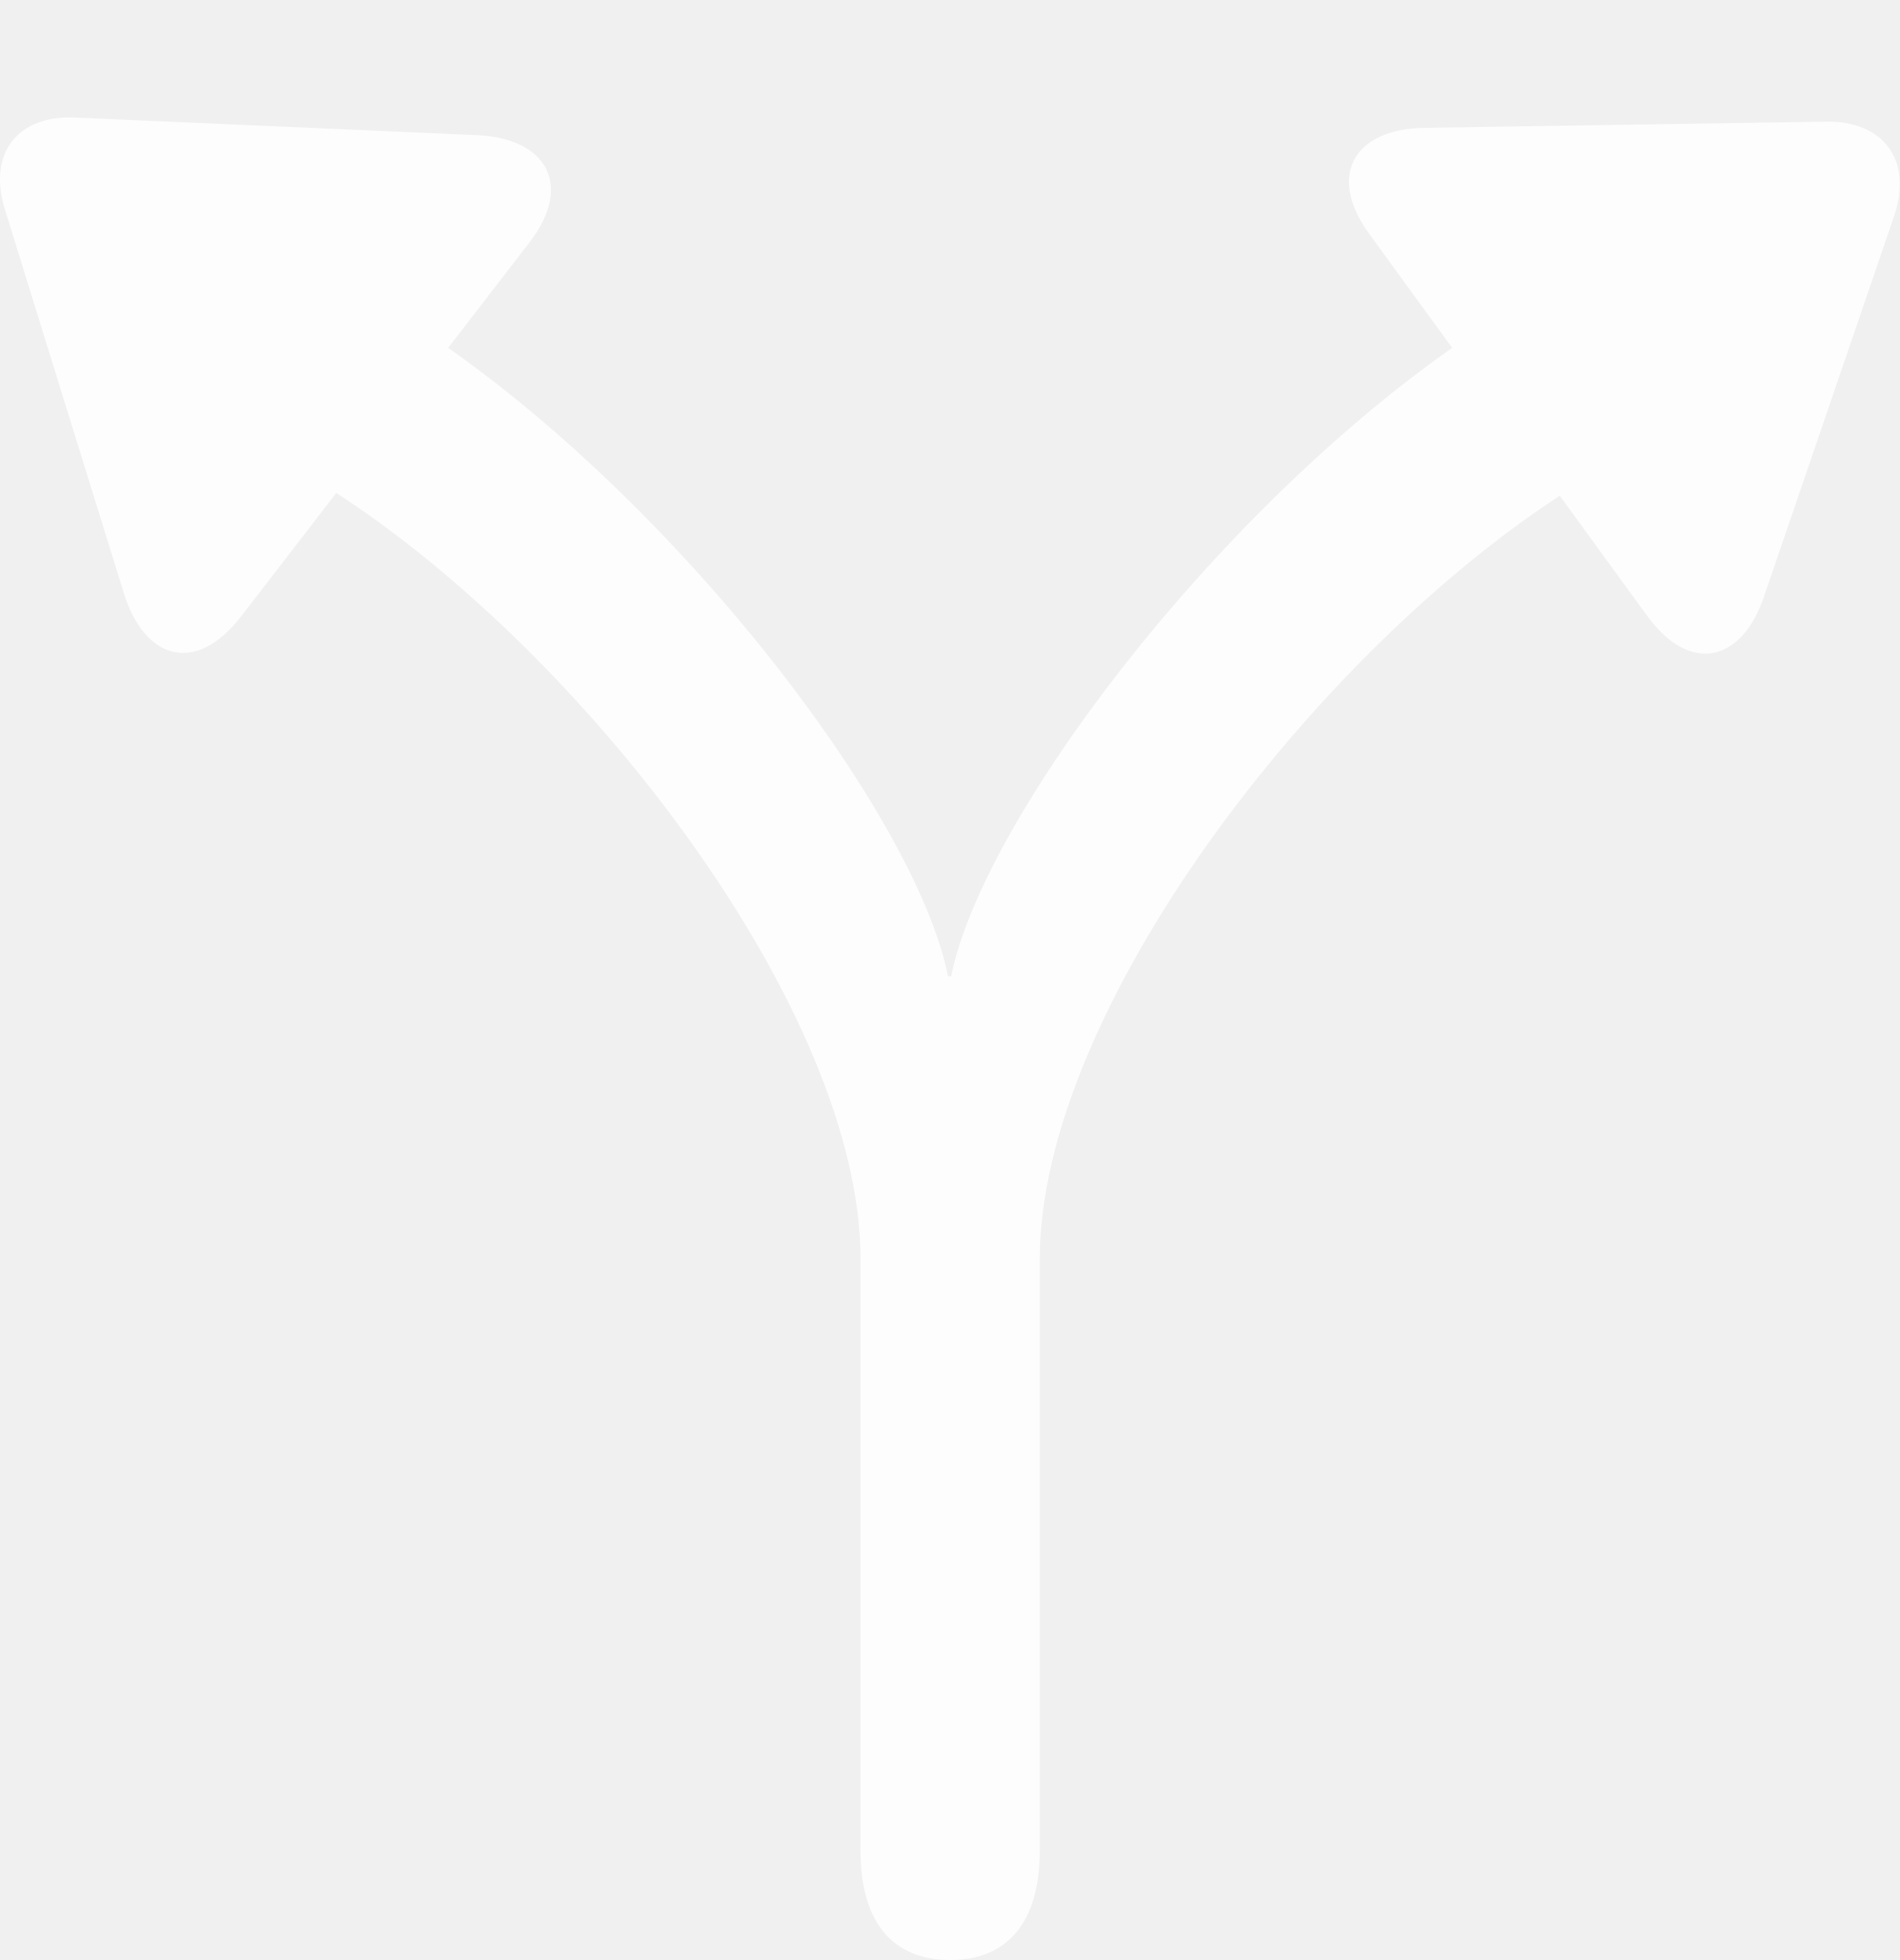
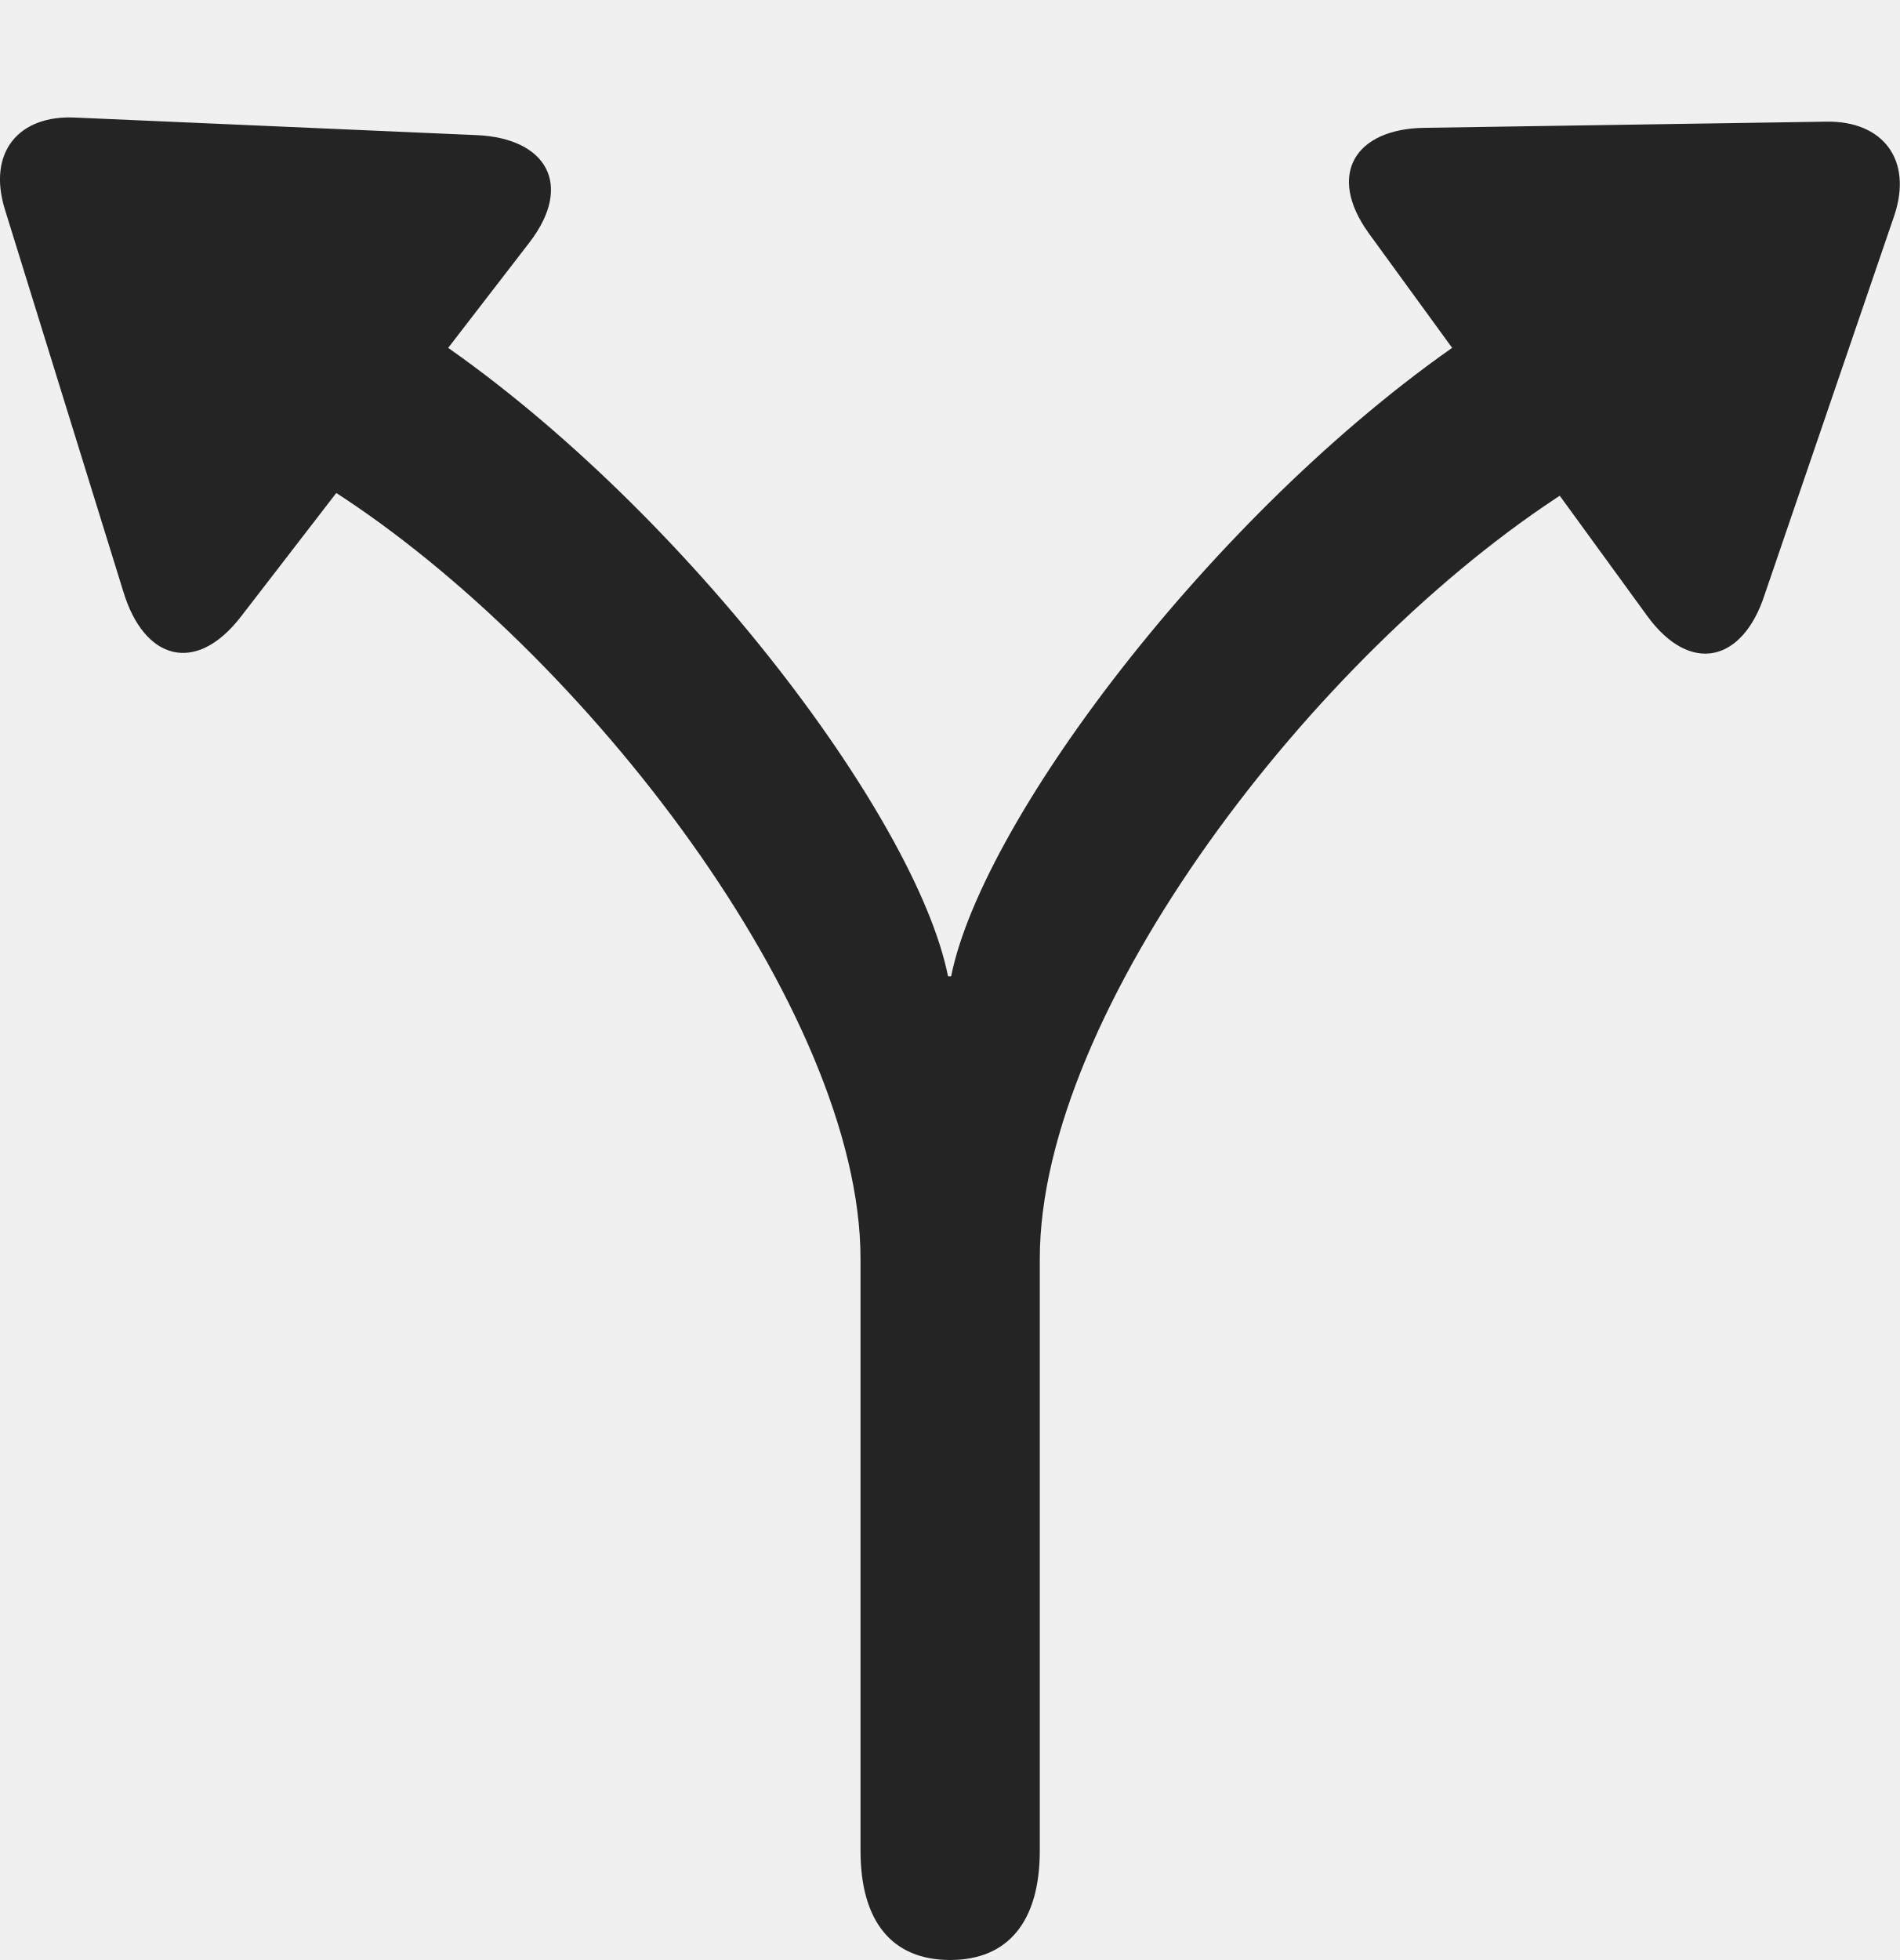
<svg xmlns="http://www.w3.org/2000/svg" version="1.1" width="11.699" height="12.067">
  <g>
    <rect height="12.067" opacity="0" width="11.699" x="0" y="0" />
-     <path d="M5.851 12.067C6.206 12.067 6.403 11.832 6.403 11.394L6.403 7.75C6.403 6.227 8.092 4.018 9.653 3.021L10.161 2.691C10.339 2.583 10.434 2.387 10.434 2.196C10.434 1.885 10.218 1.669 9.894 1.669C9.736 1.669 9.564 1.727 9.412 1.828L9.076 2.05C7.533 3.079 6.054 5.027 5.857 6.011L5.838 6.011C5.641 5.021 4.169 3.079 2.626 2.05L2.29 1.828C2.131 1.727 1.966 1.669 1.801 1.669C1.477 1.669 1.268 1.904 1.268 2.19C1.268 2.38 1.363 2.583 1.541 2.691L2.049 3.021C3.604 4.018 5.299 6.227 5.299 7.75L5.299 11.394C5.299 11.832 5.495 12.067 5.851 12.067ZM1.484 3.796L3.261 1.492C3.534 1.136 3.363 0.851 2.937 0.832L0.468 0.724C0.113 0.705-0.078 0.939 0.03 1.289L0.76 3.644C0.887 4.062 1.204 4.158 1.484 3.796ZM10.142 3.79C10.409 4.158 10.732 4.075 10.866 3.663L11.665 1.327C11.78 0.984 11.595 0.743 11.246 0.749L8.771 0.787C8.346 0.793 8.168 1.073 8.428 1.435Z" fill="#ffffff" fill-opacity="0.85" />
+     <path d="M5.851 12.067C6.206 12.067 6.403 11.832 6.403 11.394L6.403 7.75C6.403 6.227 8.092 4.018 9.653 3.021L10.161 2.691C10.339 2.583 10.434 2.387 10.434 2.196C10.434 1.885 10.218 1.669 9.894 1.669C9.736 1.669 9.564 1.727 9.412 1.828L9.076 2.05C7.533 3.079 6.054 5.027 5.857 6.011L5.838 6.011C5.641 5.021 4.169 3.079 2.626 2.05L2.29 1.828C2.131 1.727 1.966 1.669 1.801 1.669C1.477 1.669 1.268 1.904 1.268 2.19C1.268 2.38 1.363 2.583 1.541 2.691L2.049 3.021C3.604 4.018 5.299 6.227 5.299 7.75L5.299 11.394C5.299 11.832 5.495 12.067 5.851 12.067ZM1.484 3.796L3.261 1.492C3.534 1.136 3.363 0.851 2.937 0.832L0.468 0.724C0.113 0.705-0.078 0.939 0.03 1.289L0.76 3.644C0.887 4.062 1.204 4.158 1.484 3.796ZM10.142 3.79C10.409 4.158 10.732 4.075 10.866 3.663L11.665 1.327C11.78 0.984 11.595 0.743 11.246 0.749L8.771 0.787C8.346 0.793 8.168 1.073 8.428 1.435Z" fill="#000000" fill-opacity="0.85" />
  </g>
</svg>
